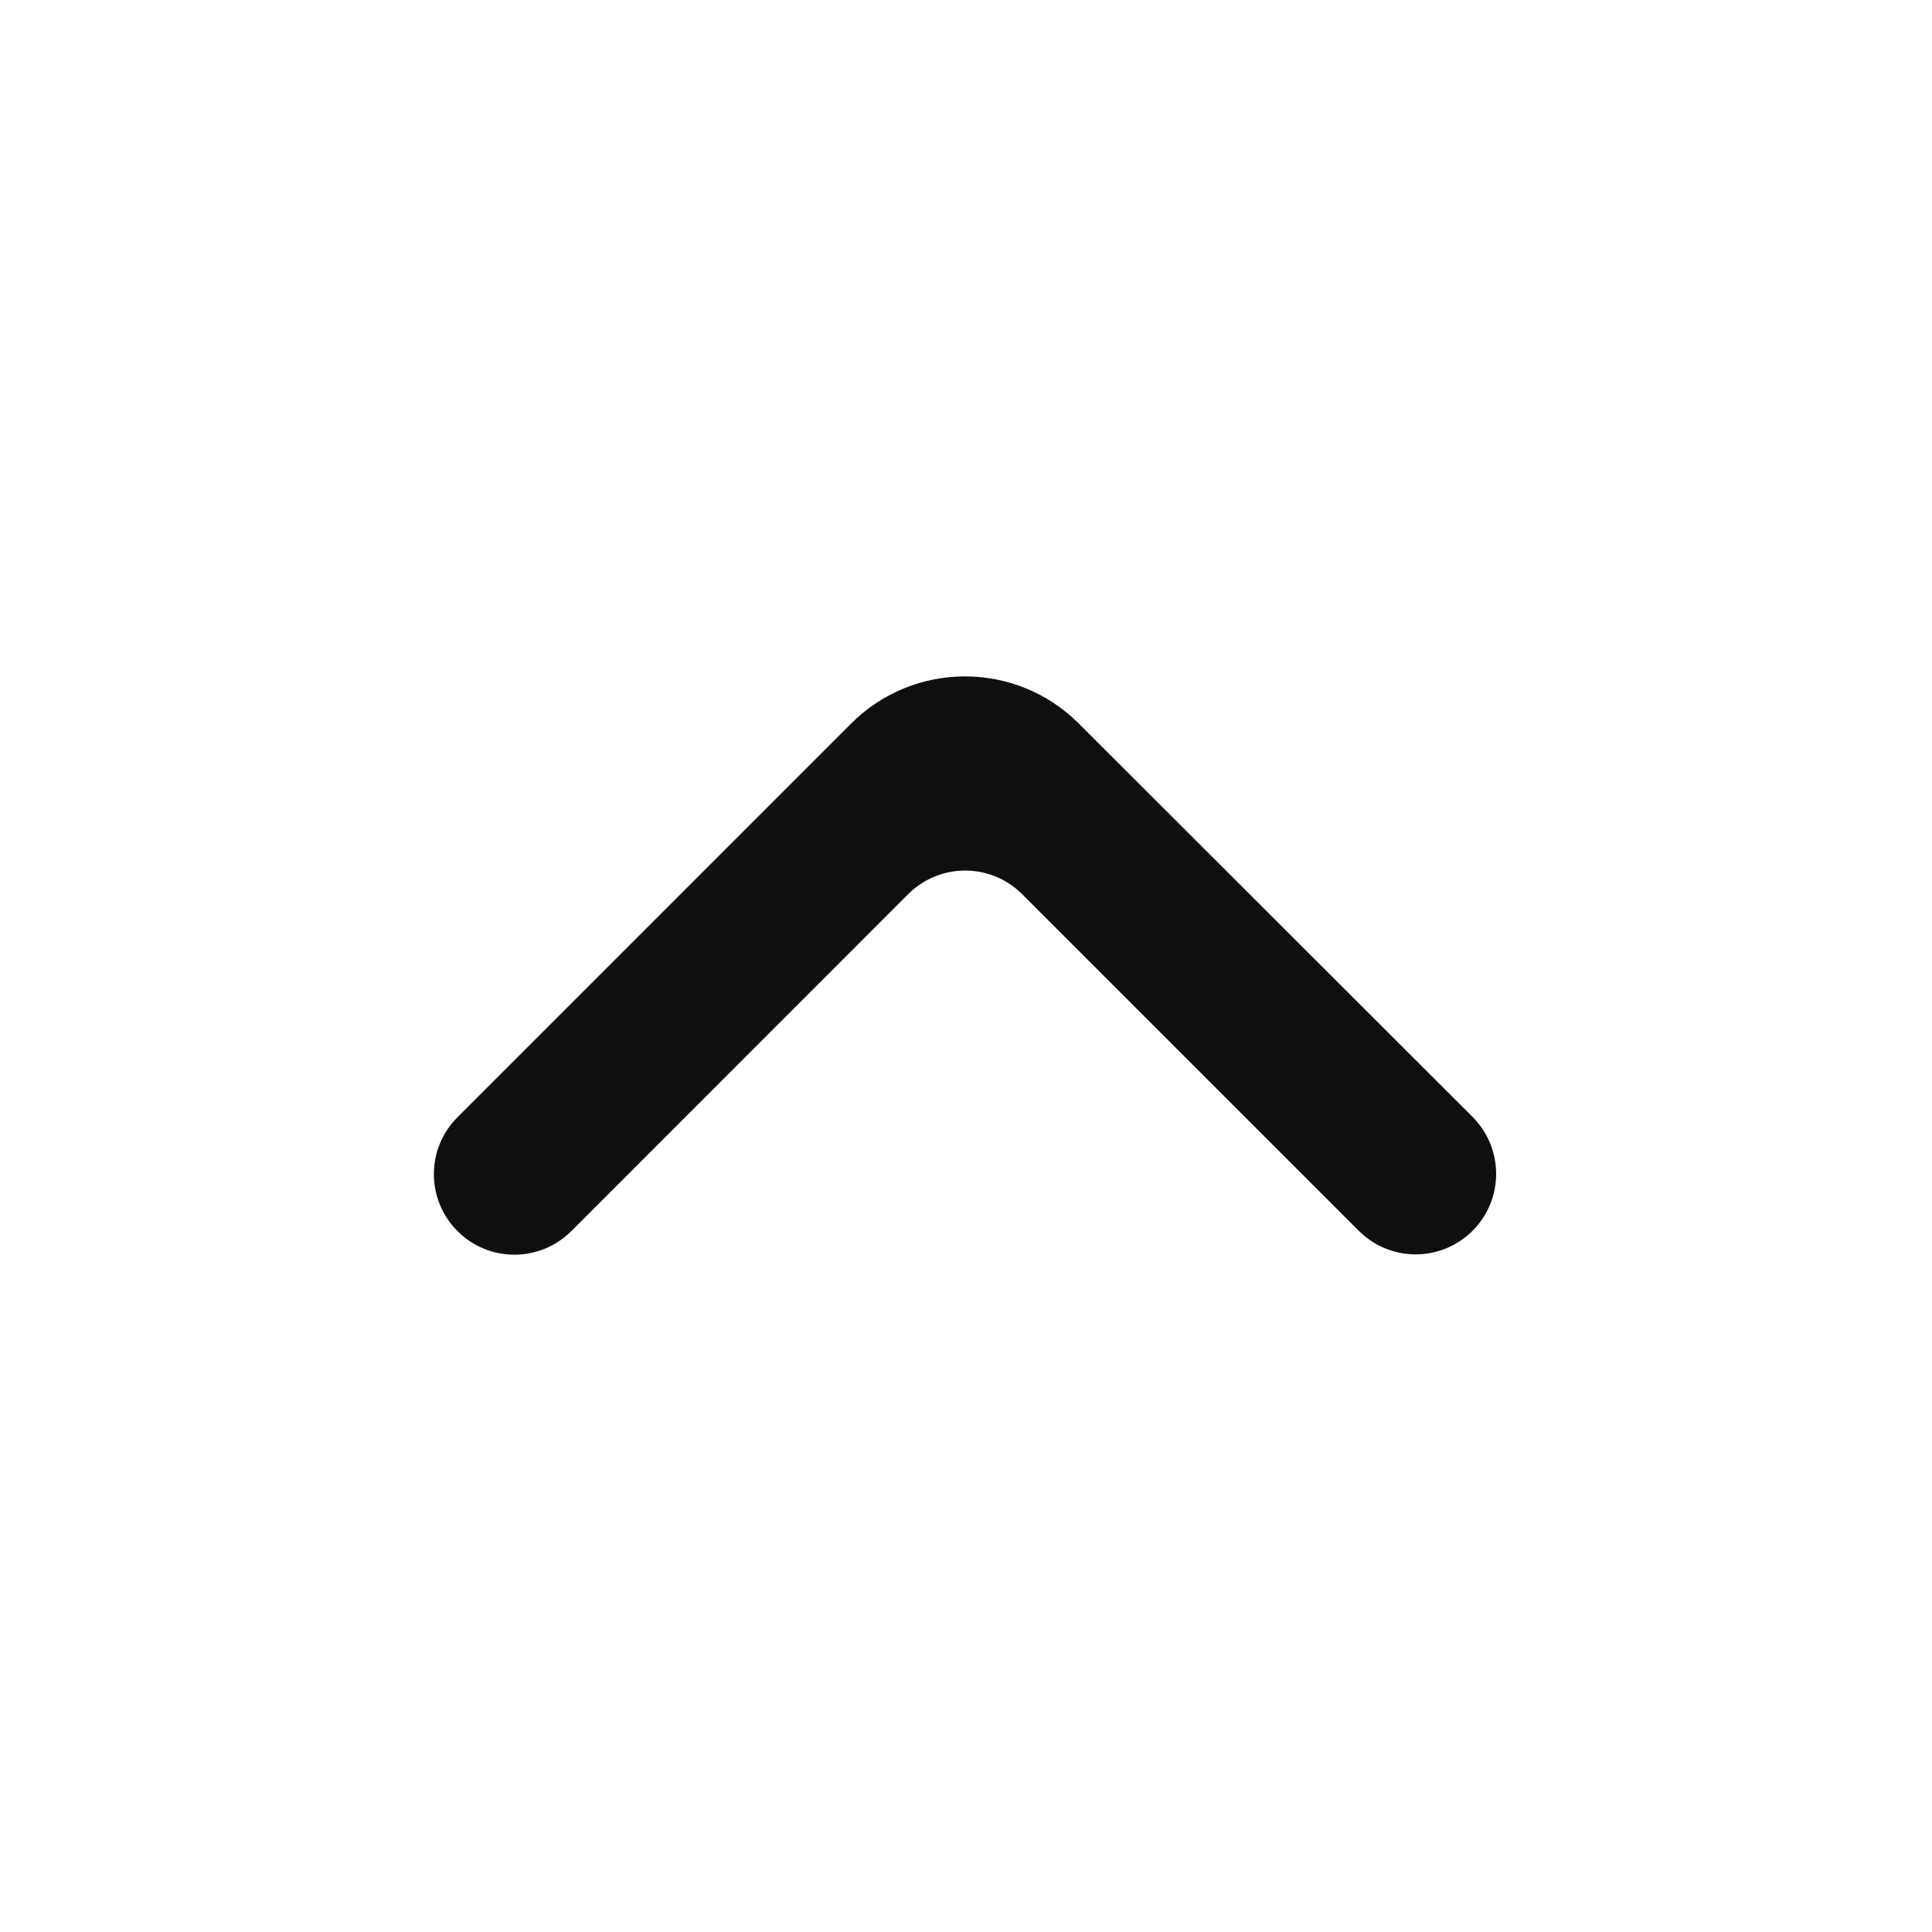
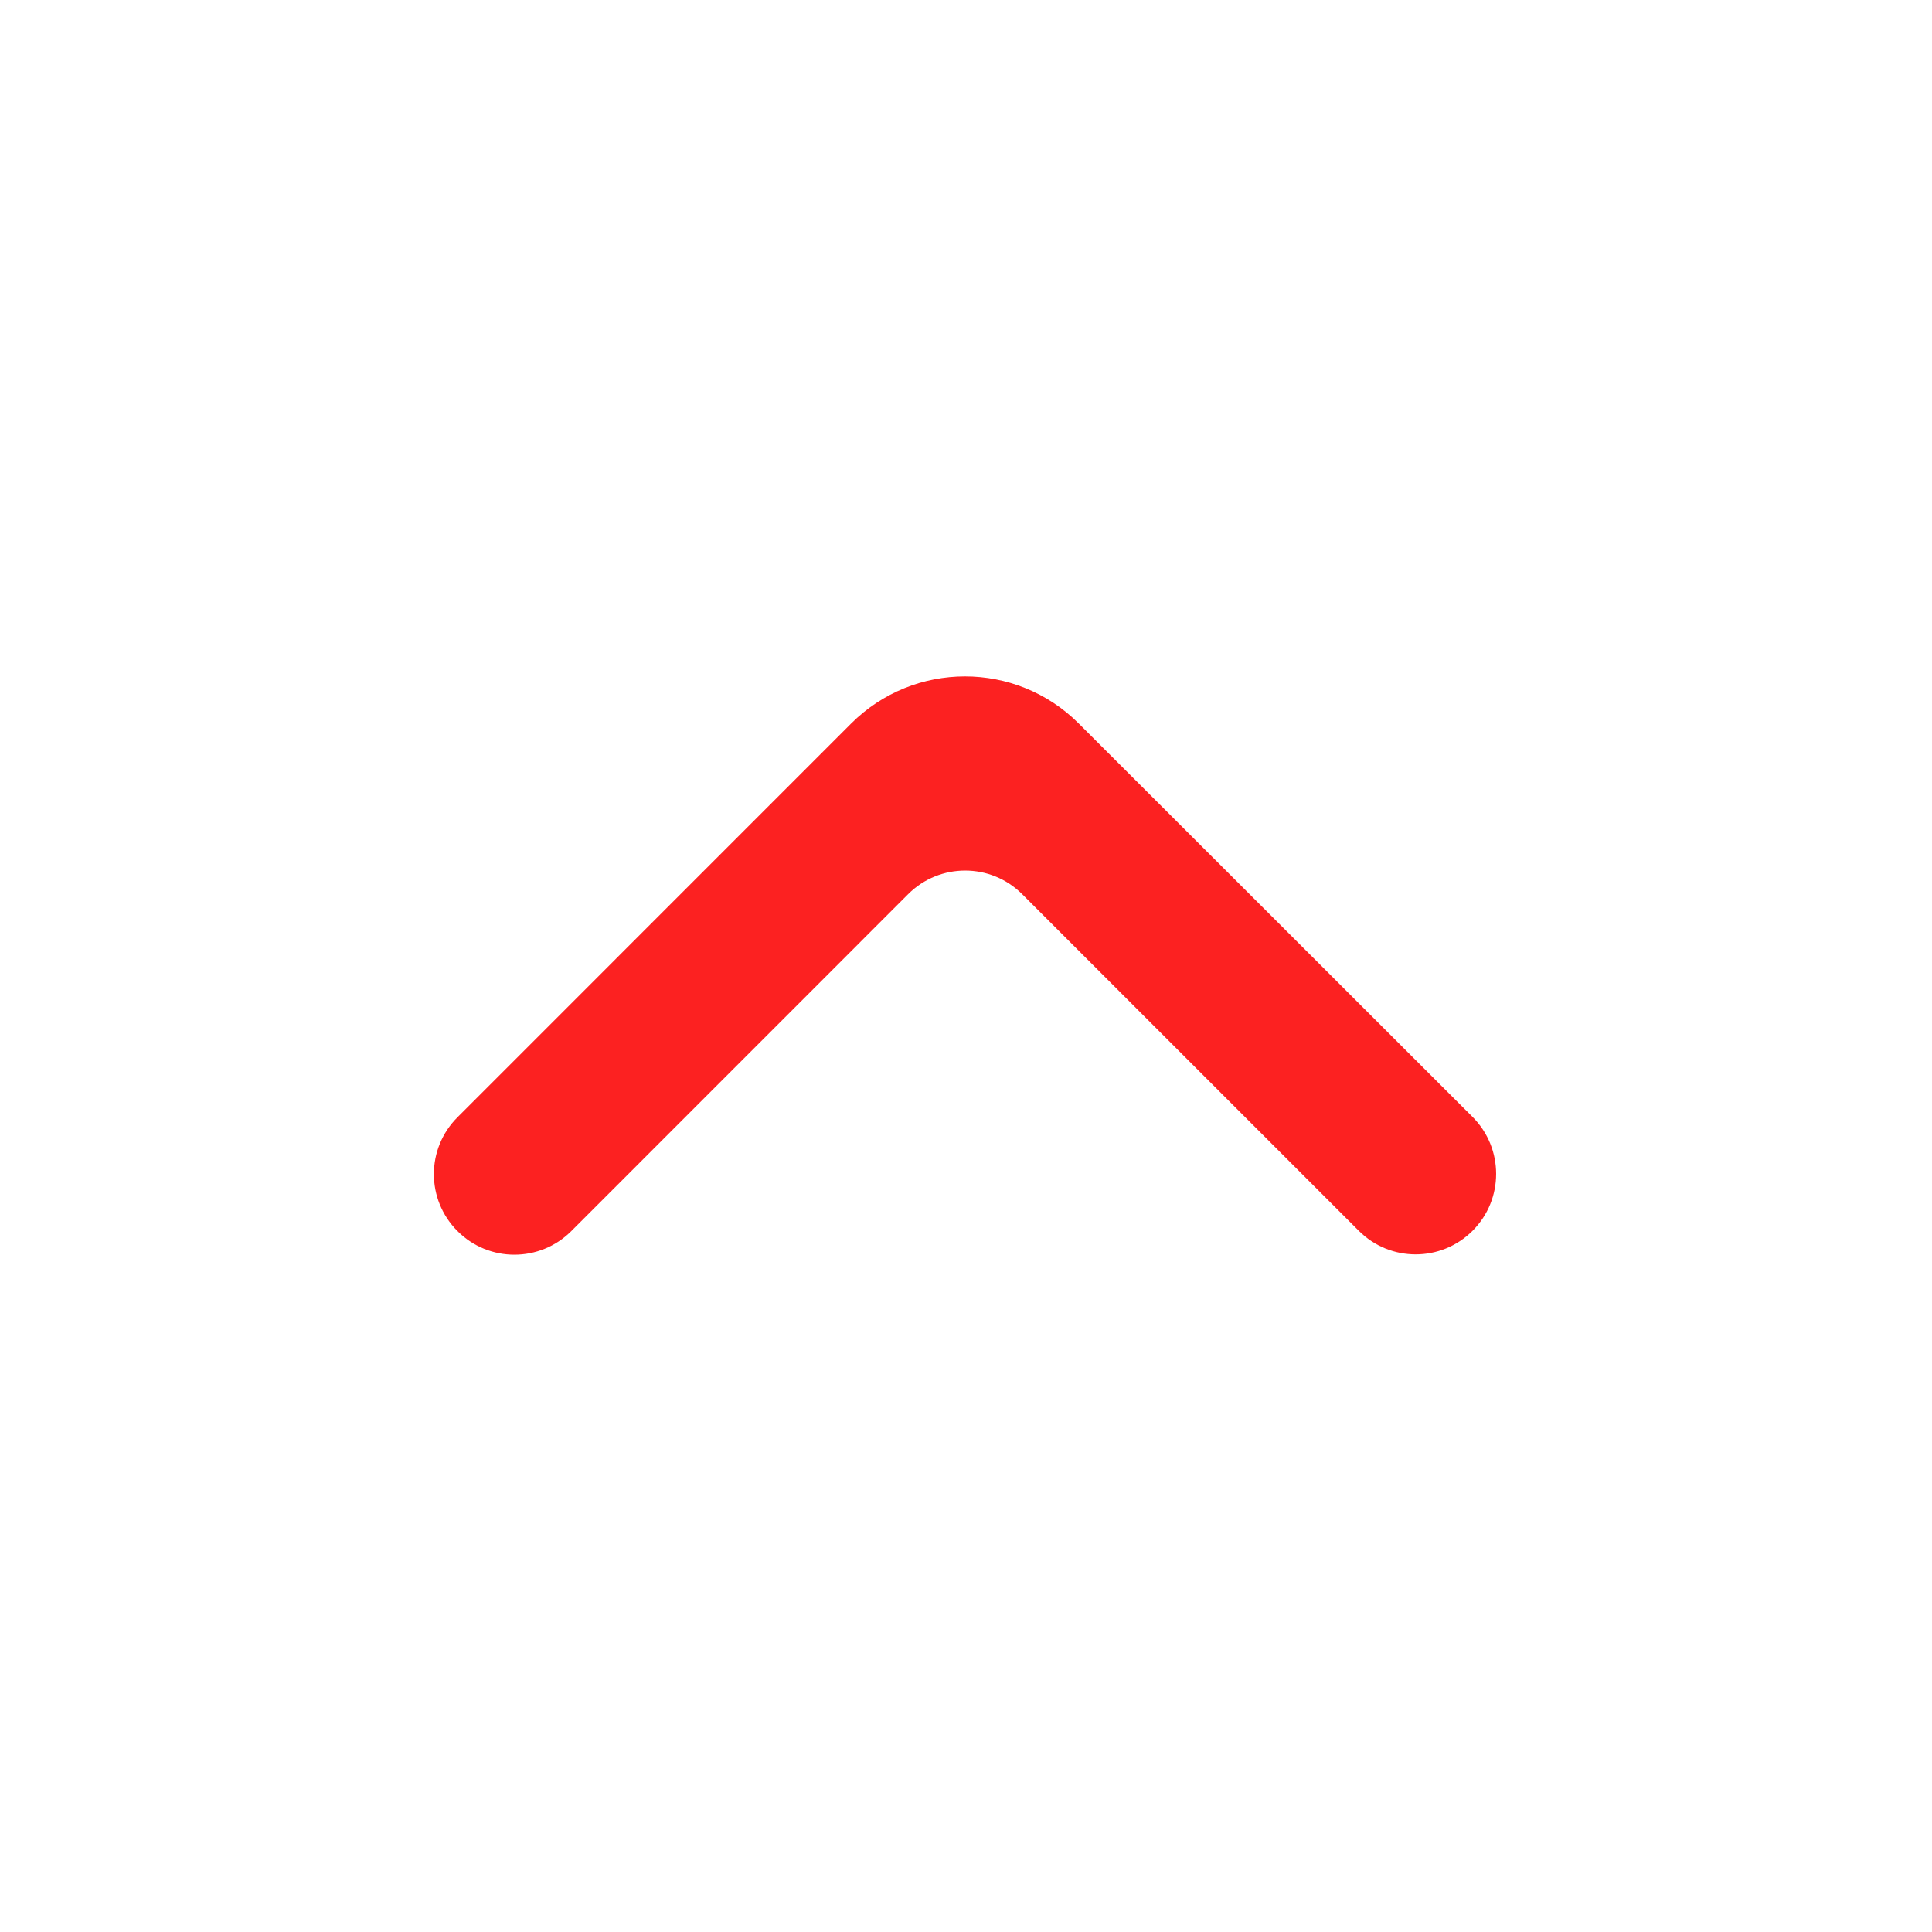
- <svg xmlns="http://www.w3.org/2000/svg" width="800px" height="800px" viewBox="0 0 24 24" fill="none">
-   <path d="M18.293 15.289C18.683 14.899 18.683 14.266 18.293 13.875L13.401 8.988C12.62 8.207 11.354 8.208 10.573 8.988L5.683 13.879C5.292 14.269 5.292 14.902 5.683 15.293C6.073 15.684 6.706 15.684 7.097 15.293L11.282 11.107C11.673 10.717 12.306 10.717 12.697 11.107L16.879 15.289C17.269 15.68 17.902 15.68 18.293 15.289Z" fill="#0F0F0F" />
+ <svg xmlns="http://www.w3.org/2000/svg" width="32px" height="32px" viewBox="0 0 24 24" fill="#fc2121">
+   <path d="M18.293 15.289C18.683 14.899 18.683 14.266 18.293 13.875L13.401 8.988C12.62 8.207 11.354 8.208 10.573 8.988L5.683 13.879C5.292 14.269 5.292 14.902 5.683 15.293C6.073 15.684 6.706 15.684 7.097 15.293L11.282 11.107C11.673 10.717 12.306 10.717 12.697 11.107L16.879 15.289C17.269 15.68 17.902 15.68 18.293 15.289Z" />
</svg>
